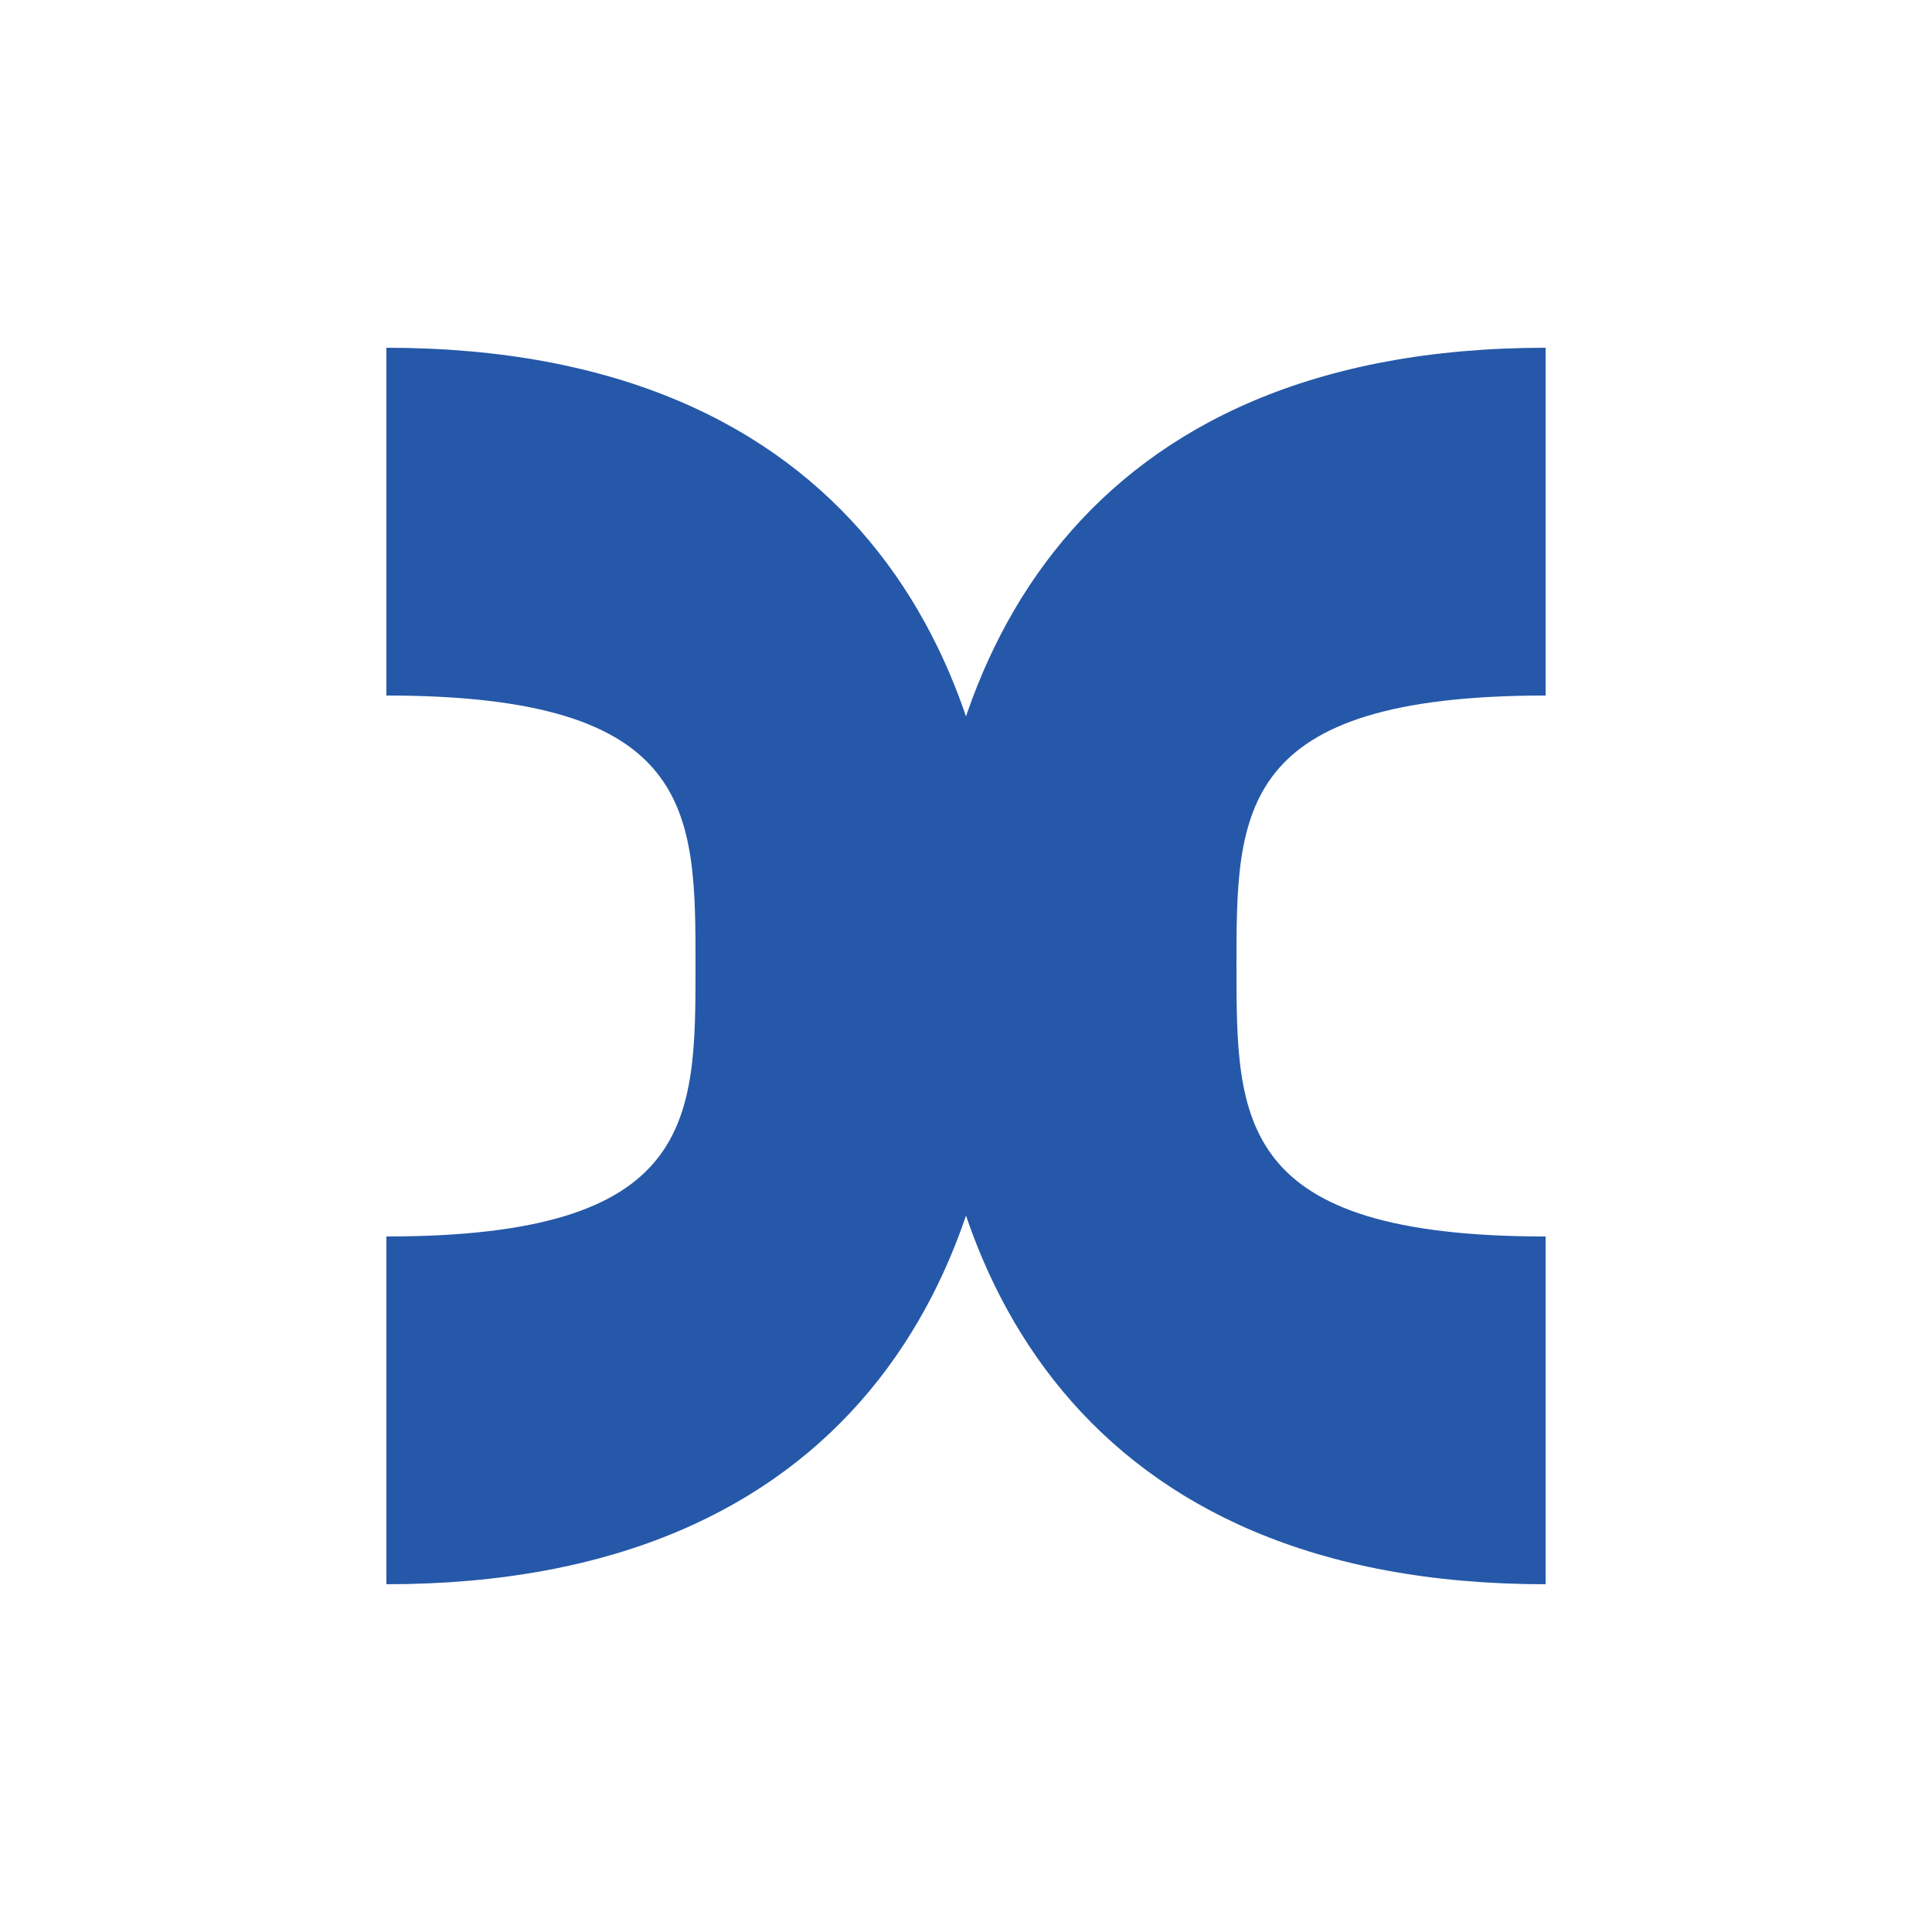
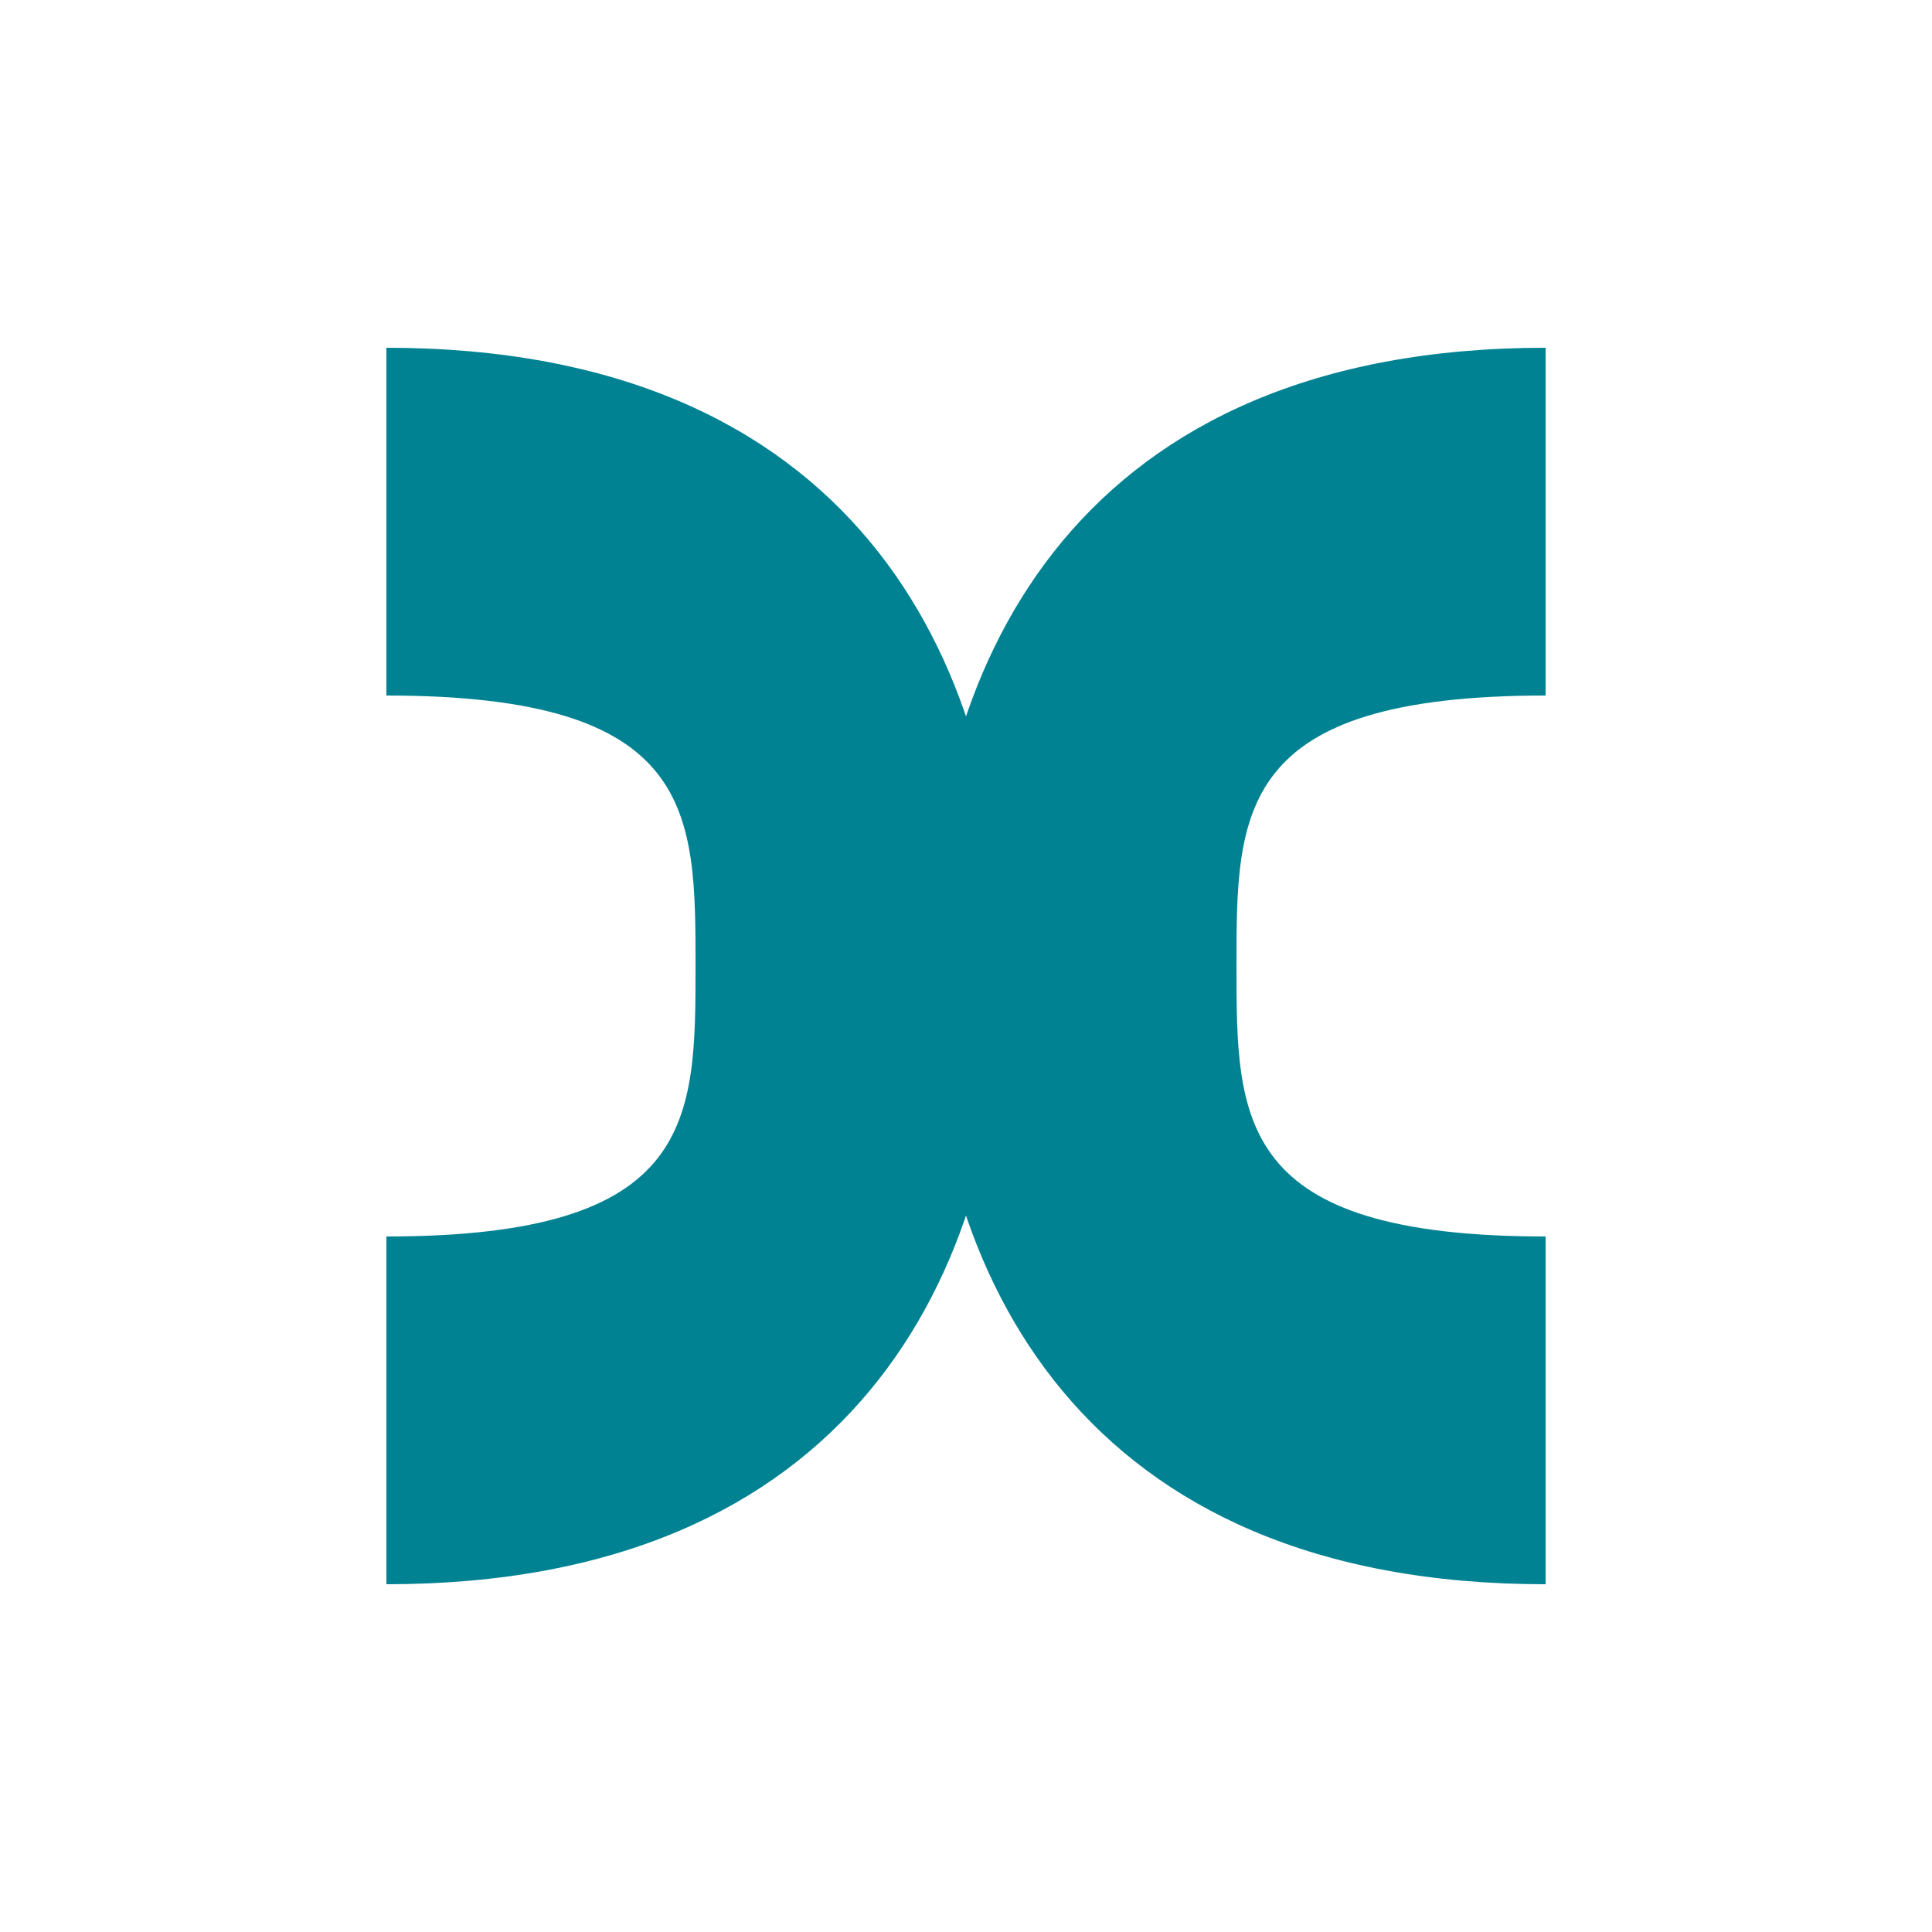
<svg xmlns="http://www.w3.org/2000/svg" viewBox="0 0 100 100" role="img" aria-label="laTuno mark twin curves ink">
-   <g fill="#2558a8">
+   <g fill="#008292">
    <path d="M20 18 C44 18 52 34 52 50 C52 66 44 82 20 82 L20 64 C36 64 36 58 36 50 C36 42 36 36 20 36 Z" />
    <path d="M80 18 C56 18 48 34 48 50 C48 66 56 82 80 82 L80 64 C64 64 64 58 64 50 C64 42 64 36 80 36 Z" />
  </g>
</svg>
